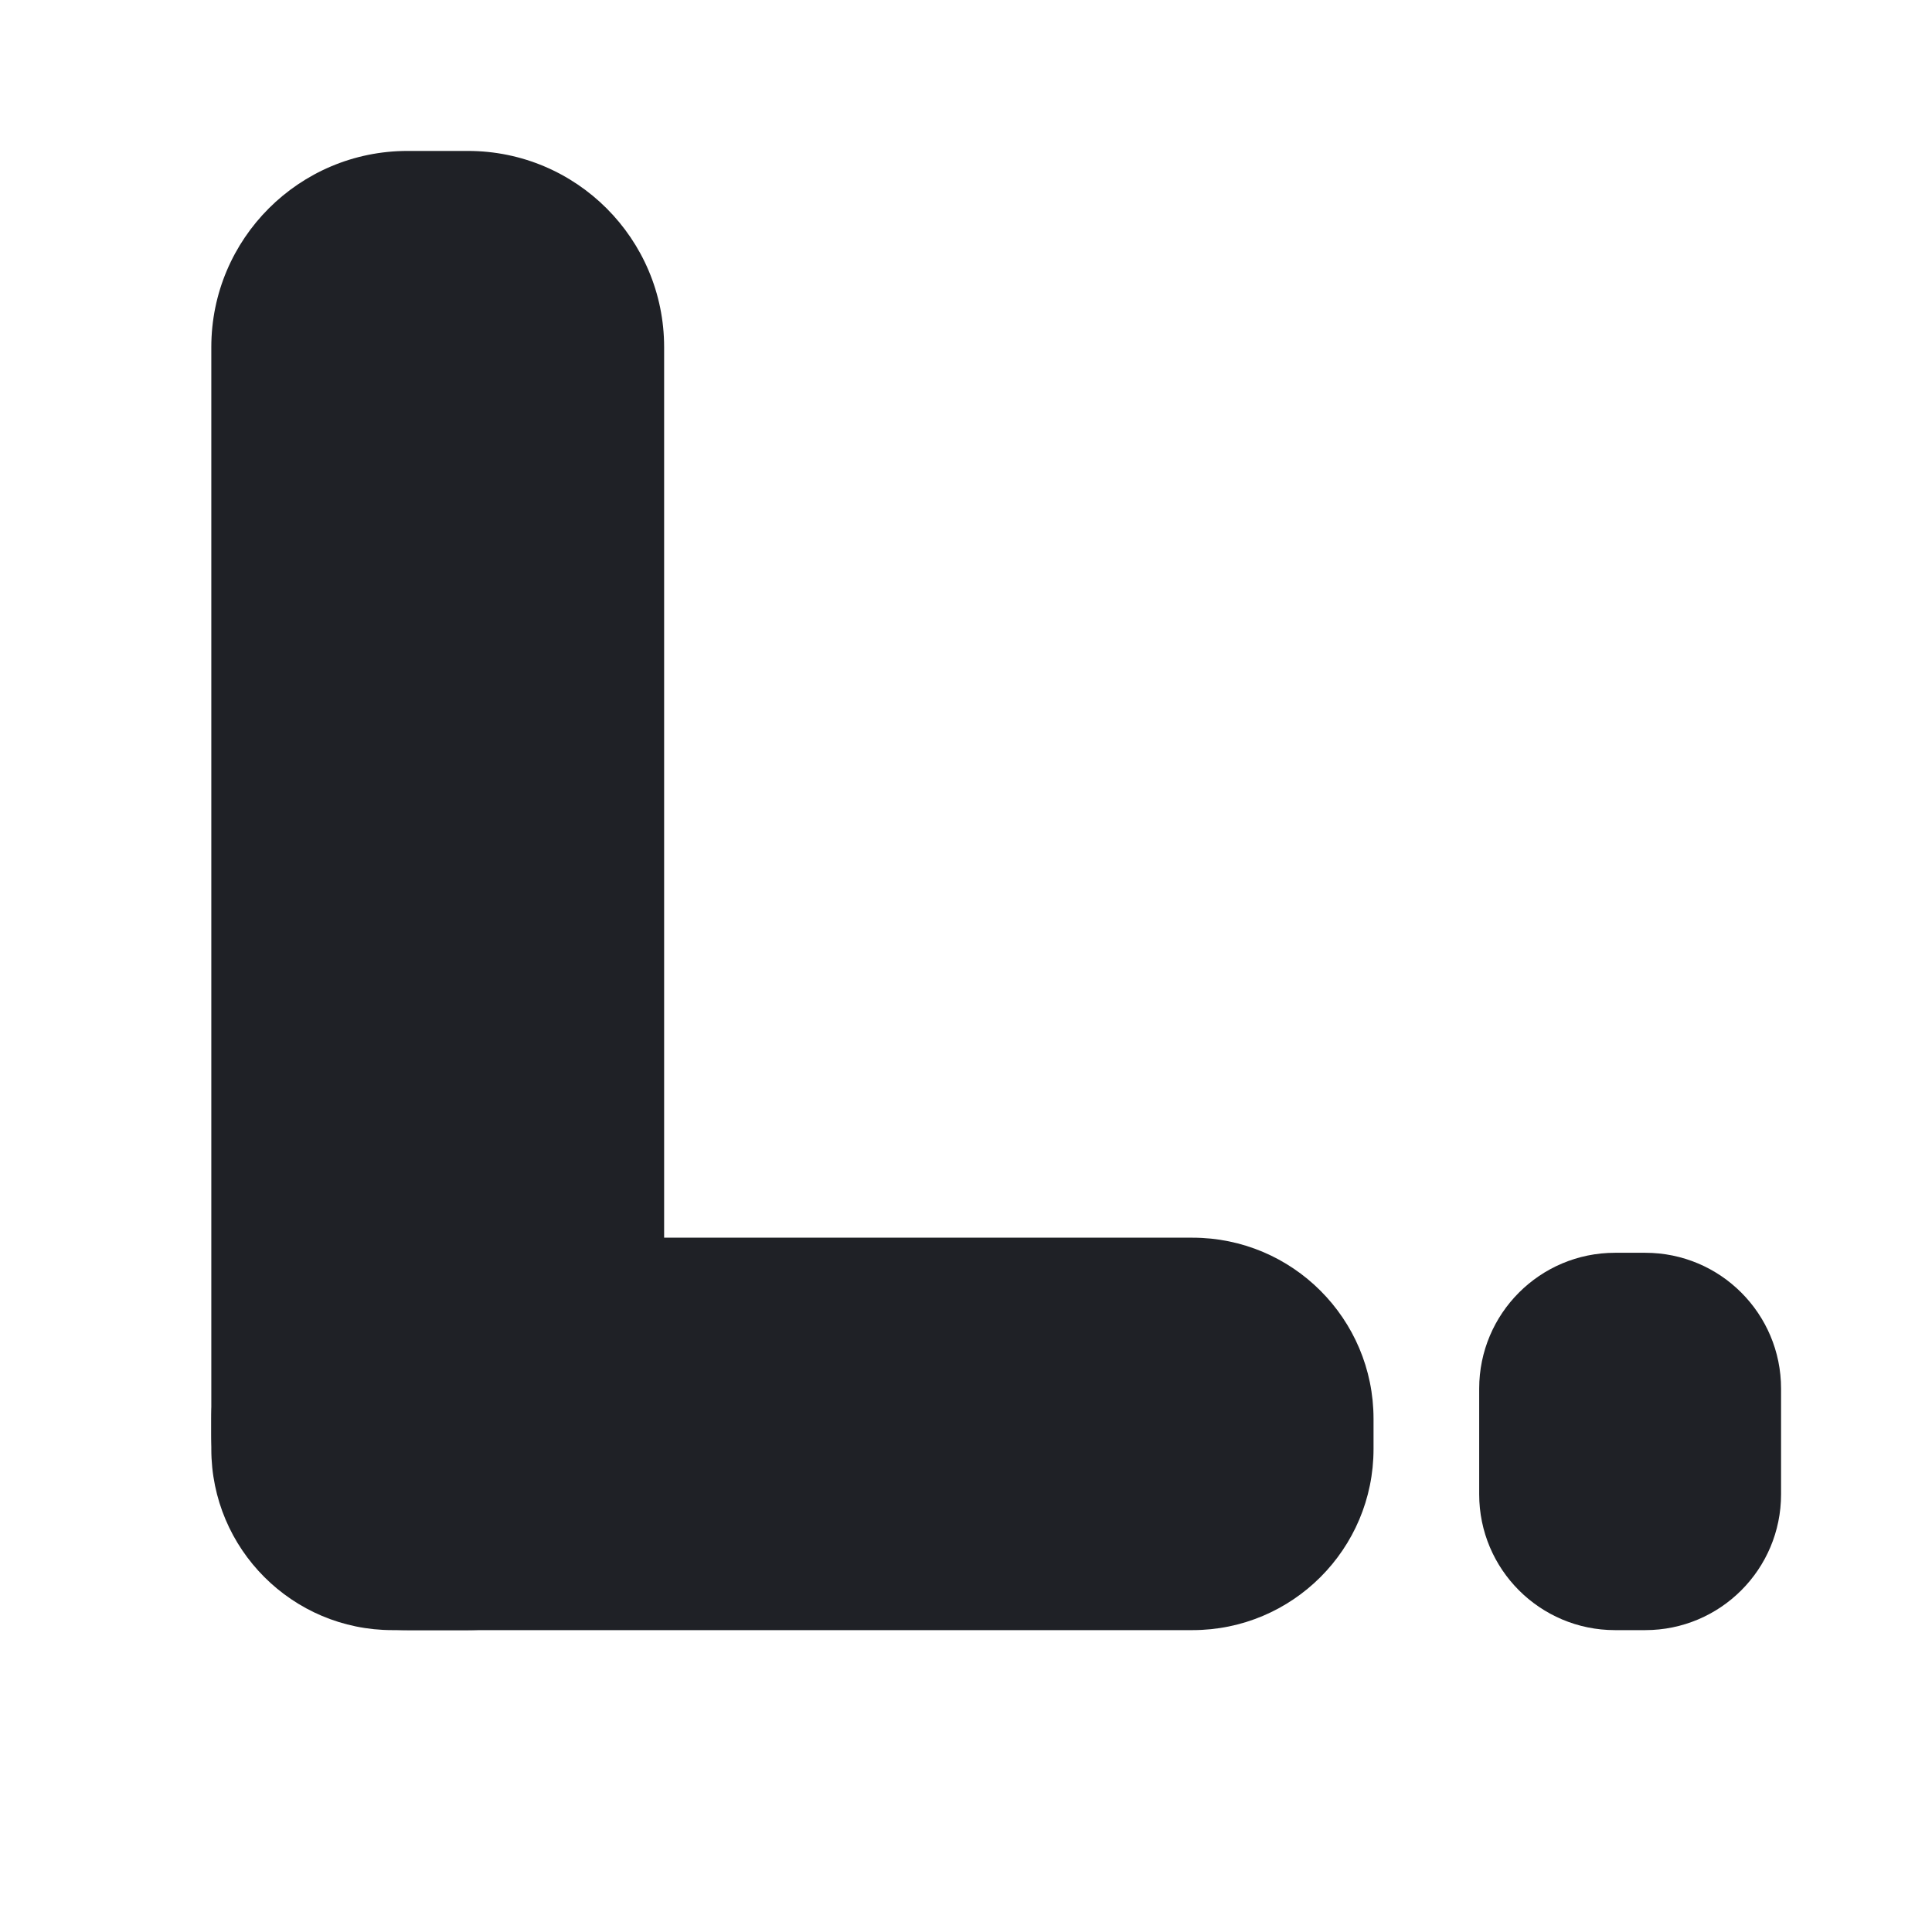
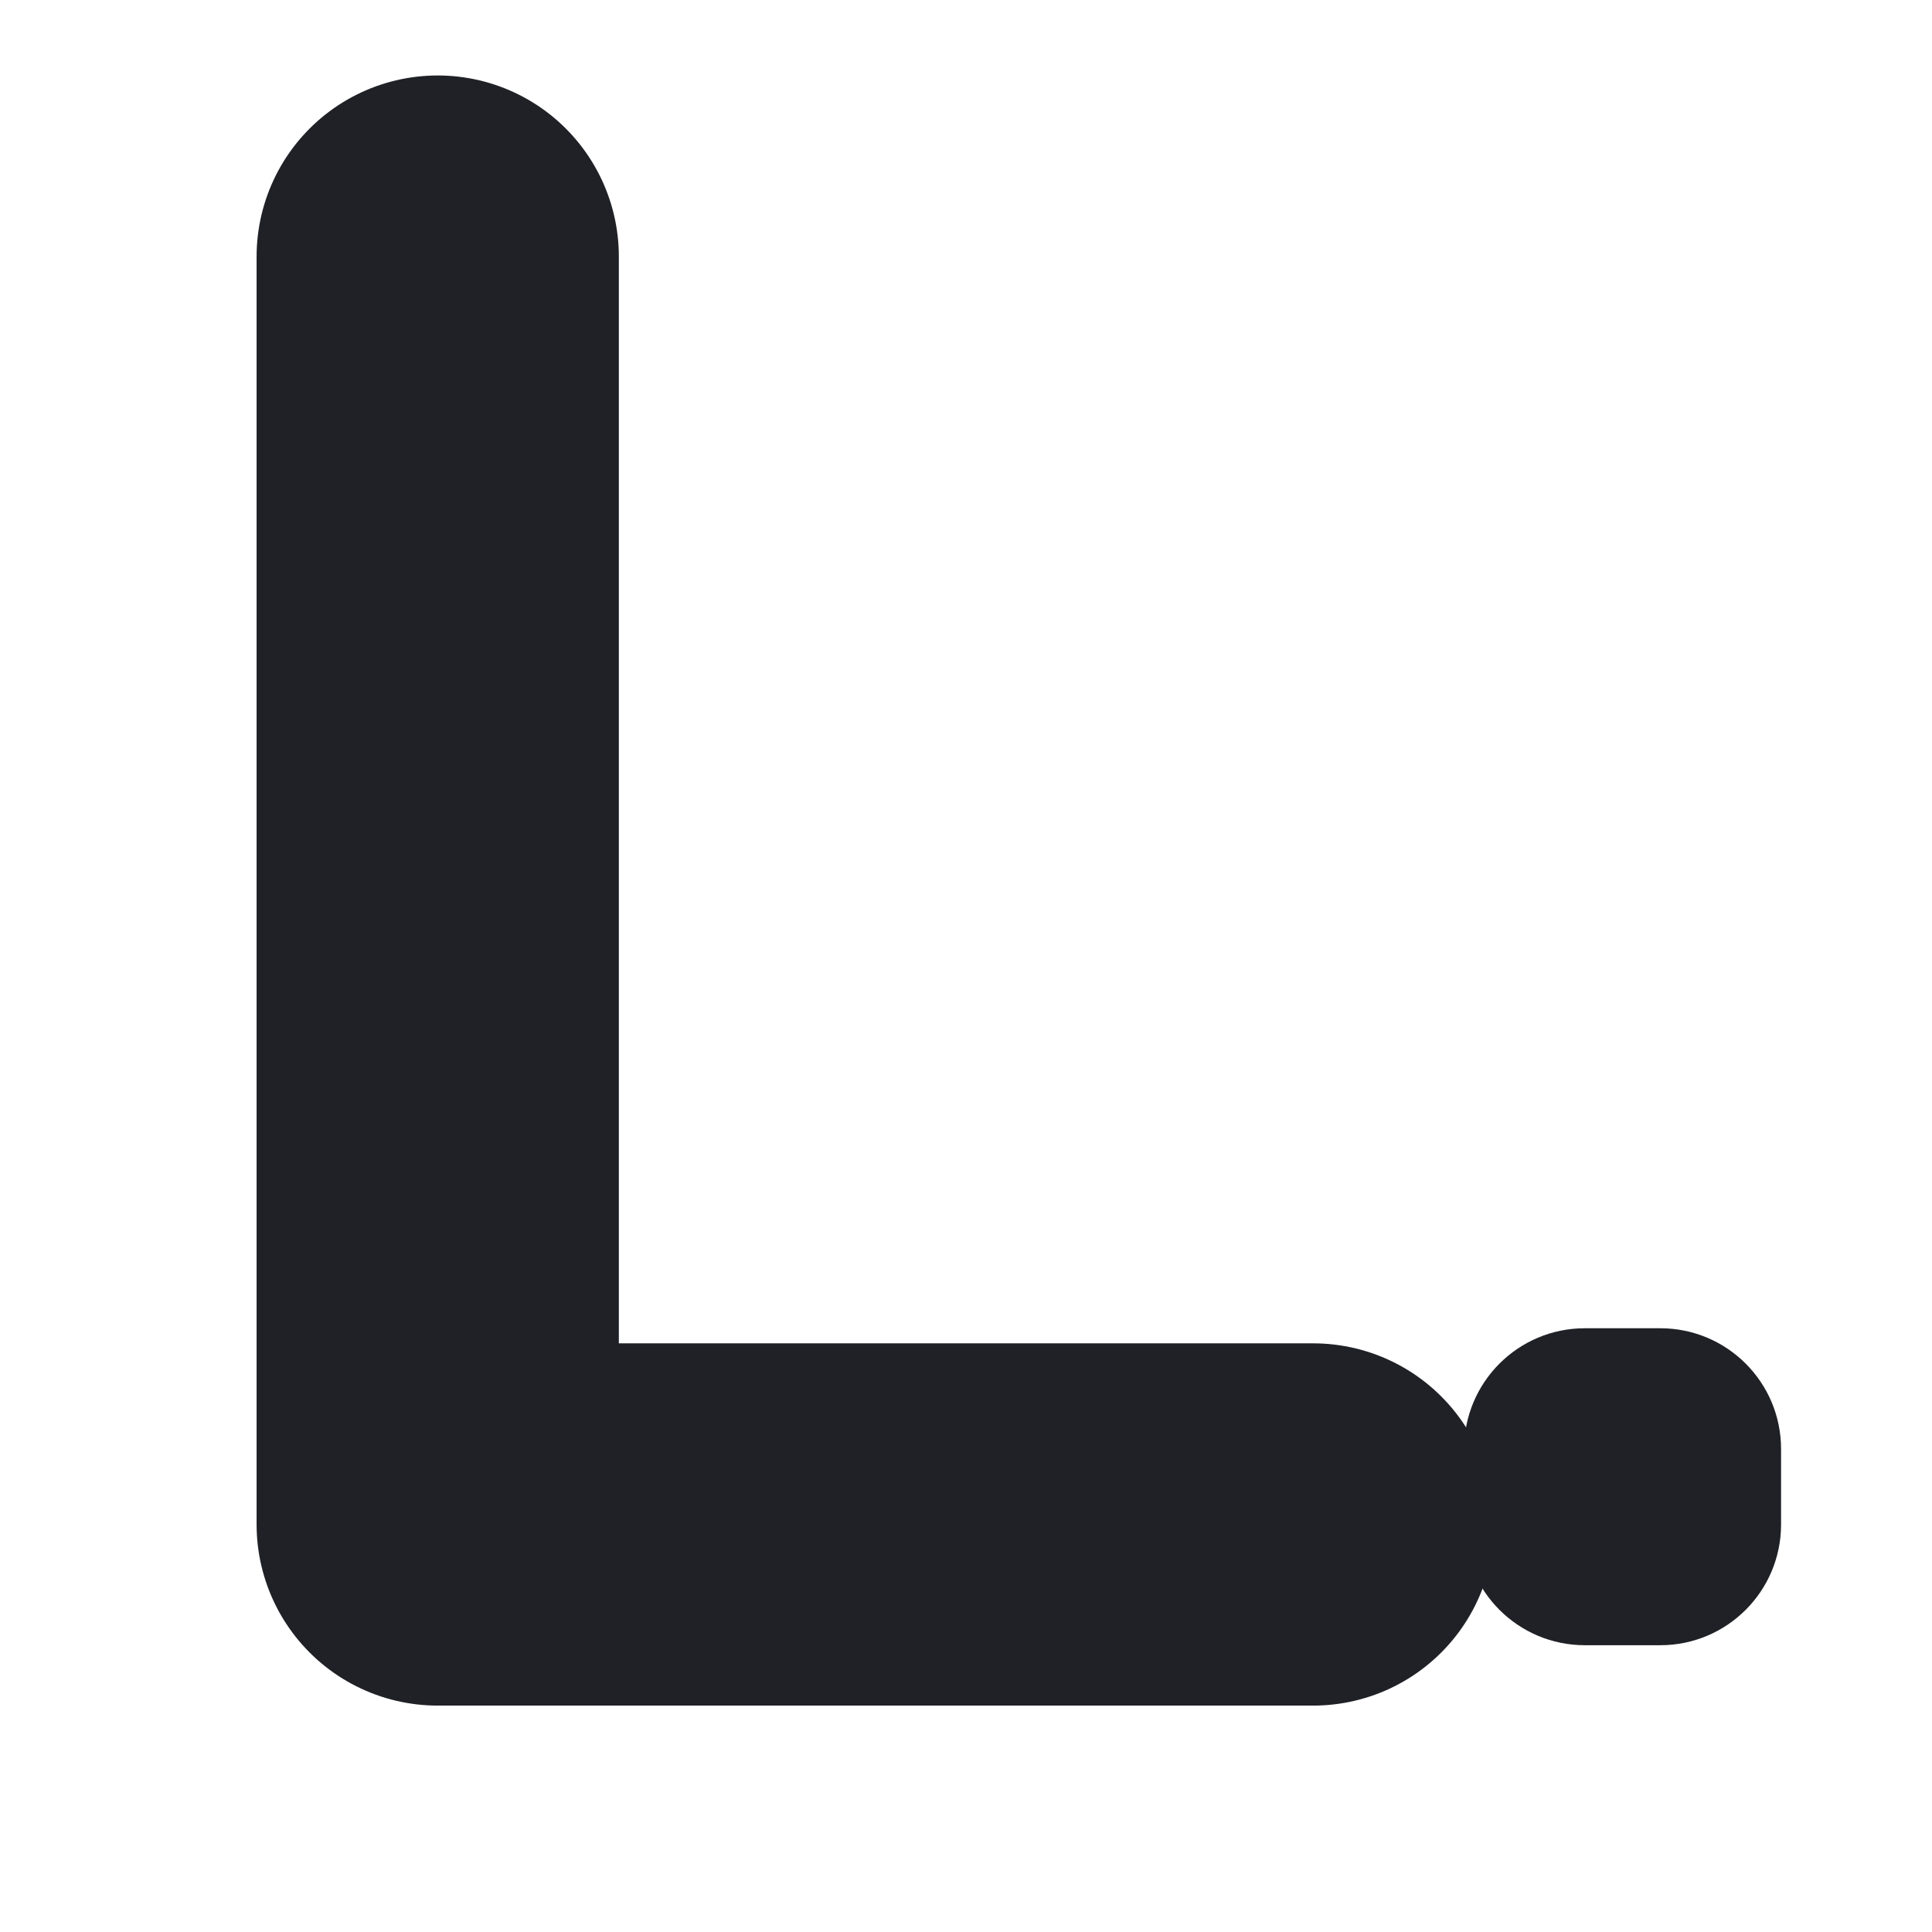
<svg xmlns="http://www.w3.org/2000/svg" viewBox="0 0 256 256" fill="none">
-   <rect x="28" y="20" width="60" height="196" rx="26" fill="#1F2126" />
-   <rect x="28" y="164" width="154" height="52" rx="24" fill="#1F2126" />
-   <rect x="196" y="166" width="40" height="50" rx="18" fill="#1F2126" />
+   <path d="M58 34V202H174" stroke="#1F2126" stroke-width="48" stroke-linecap="round" stroke-linejoin="round" />
+   <rect x="194" y="176" width="42" height="42" rx="16" fill="#1F2126" />
</svg>
